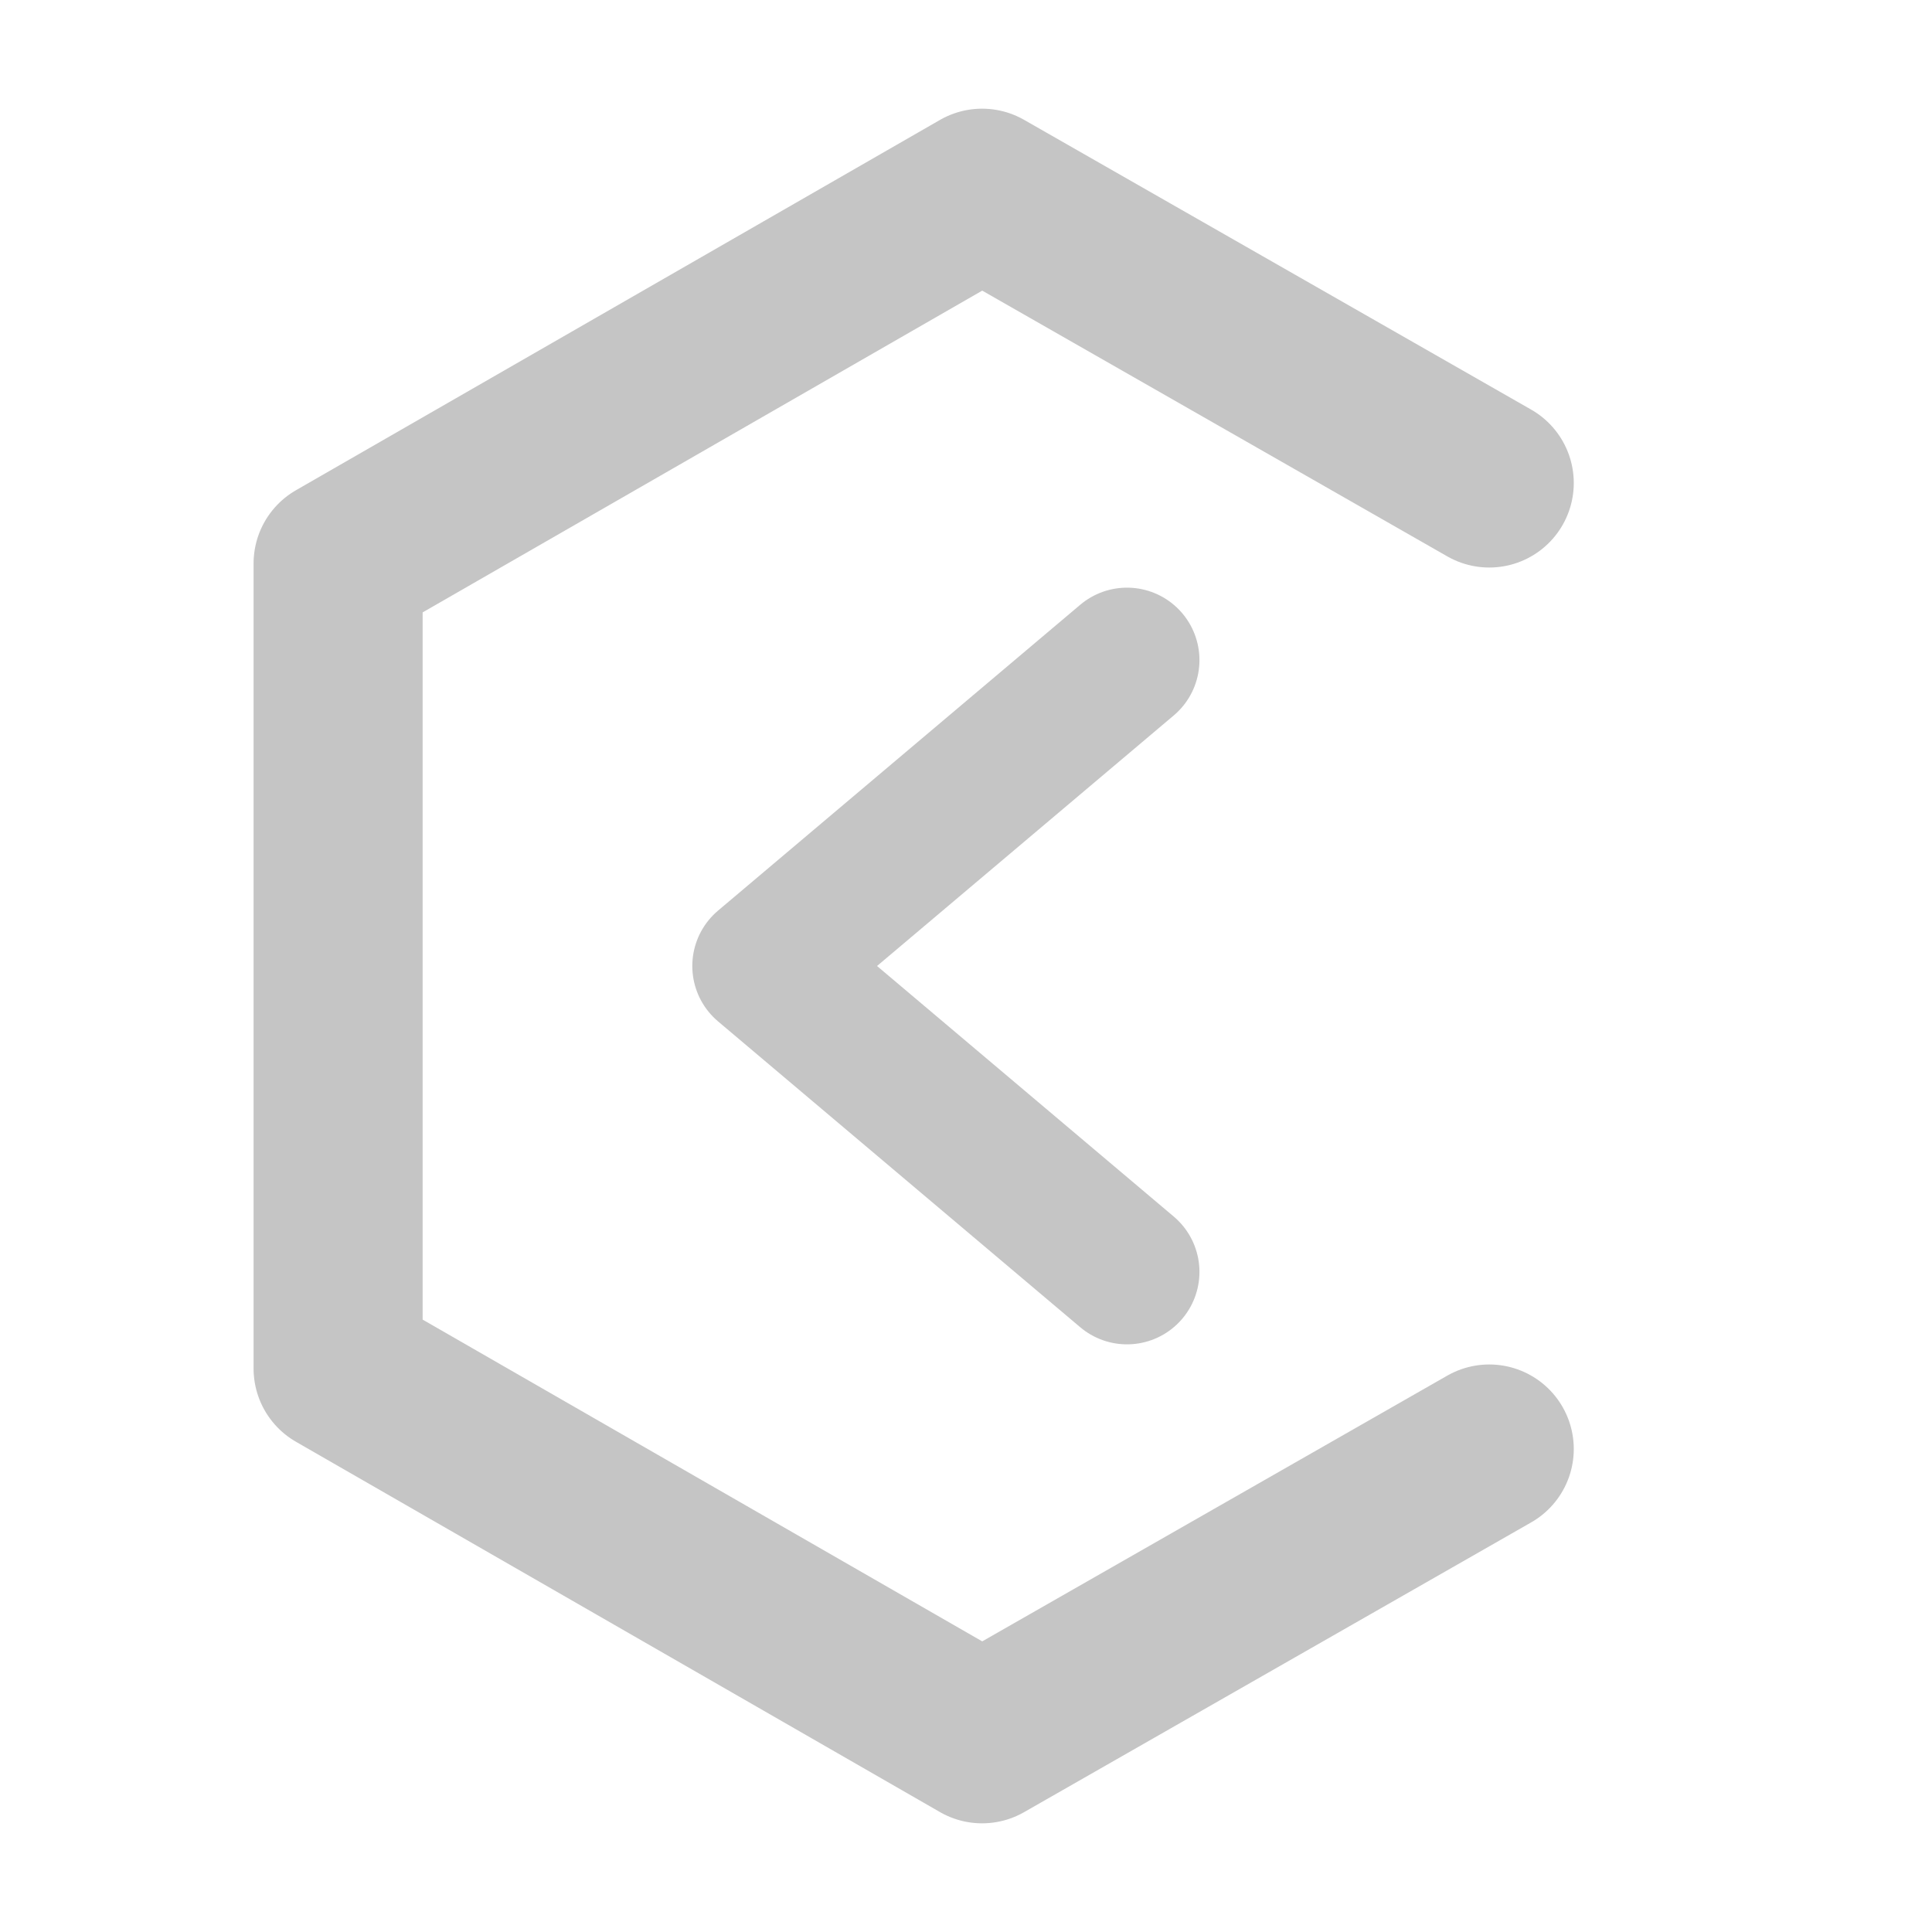
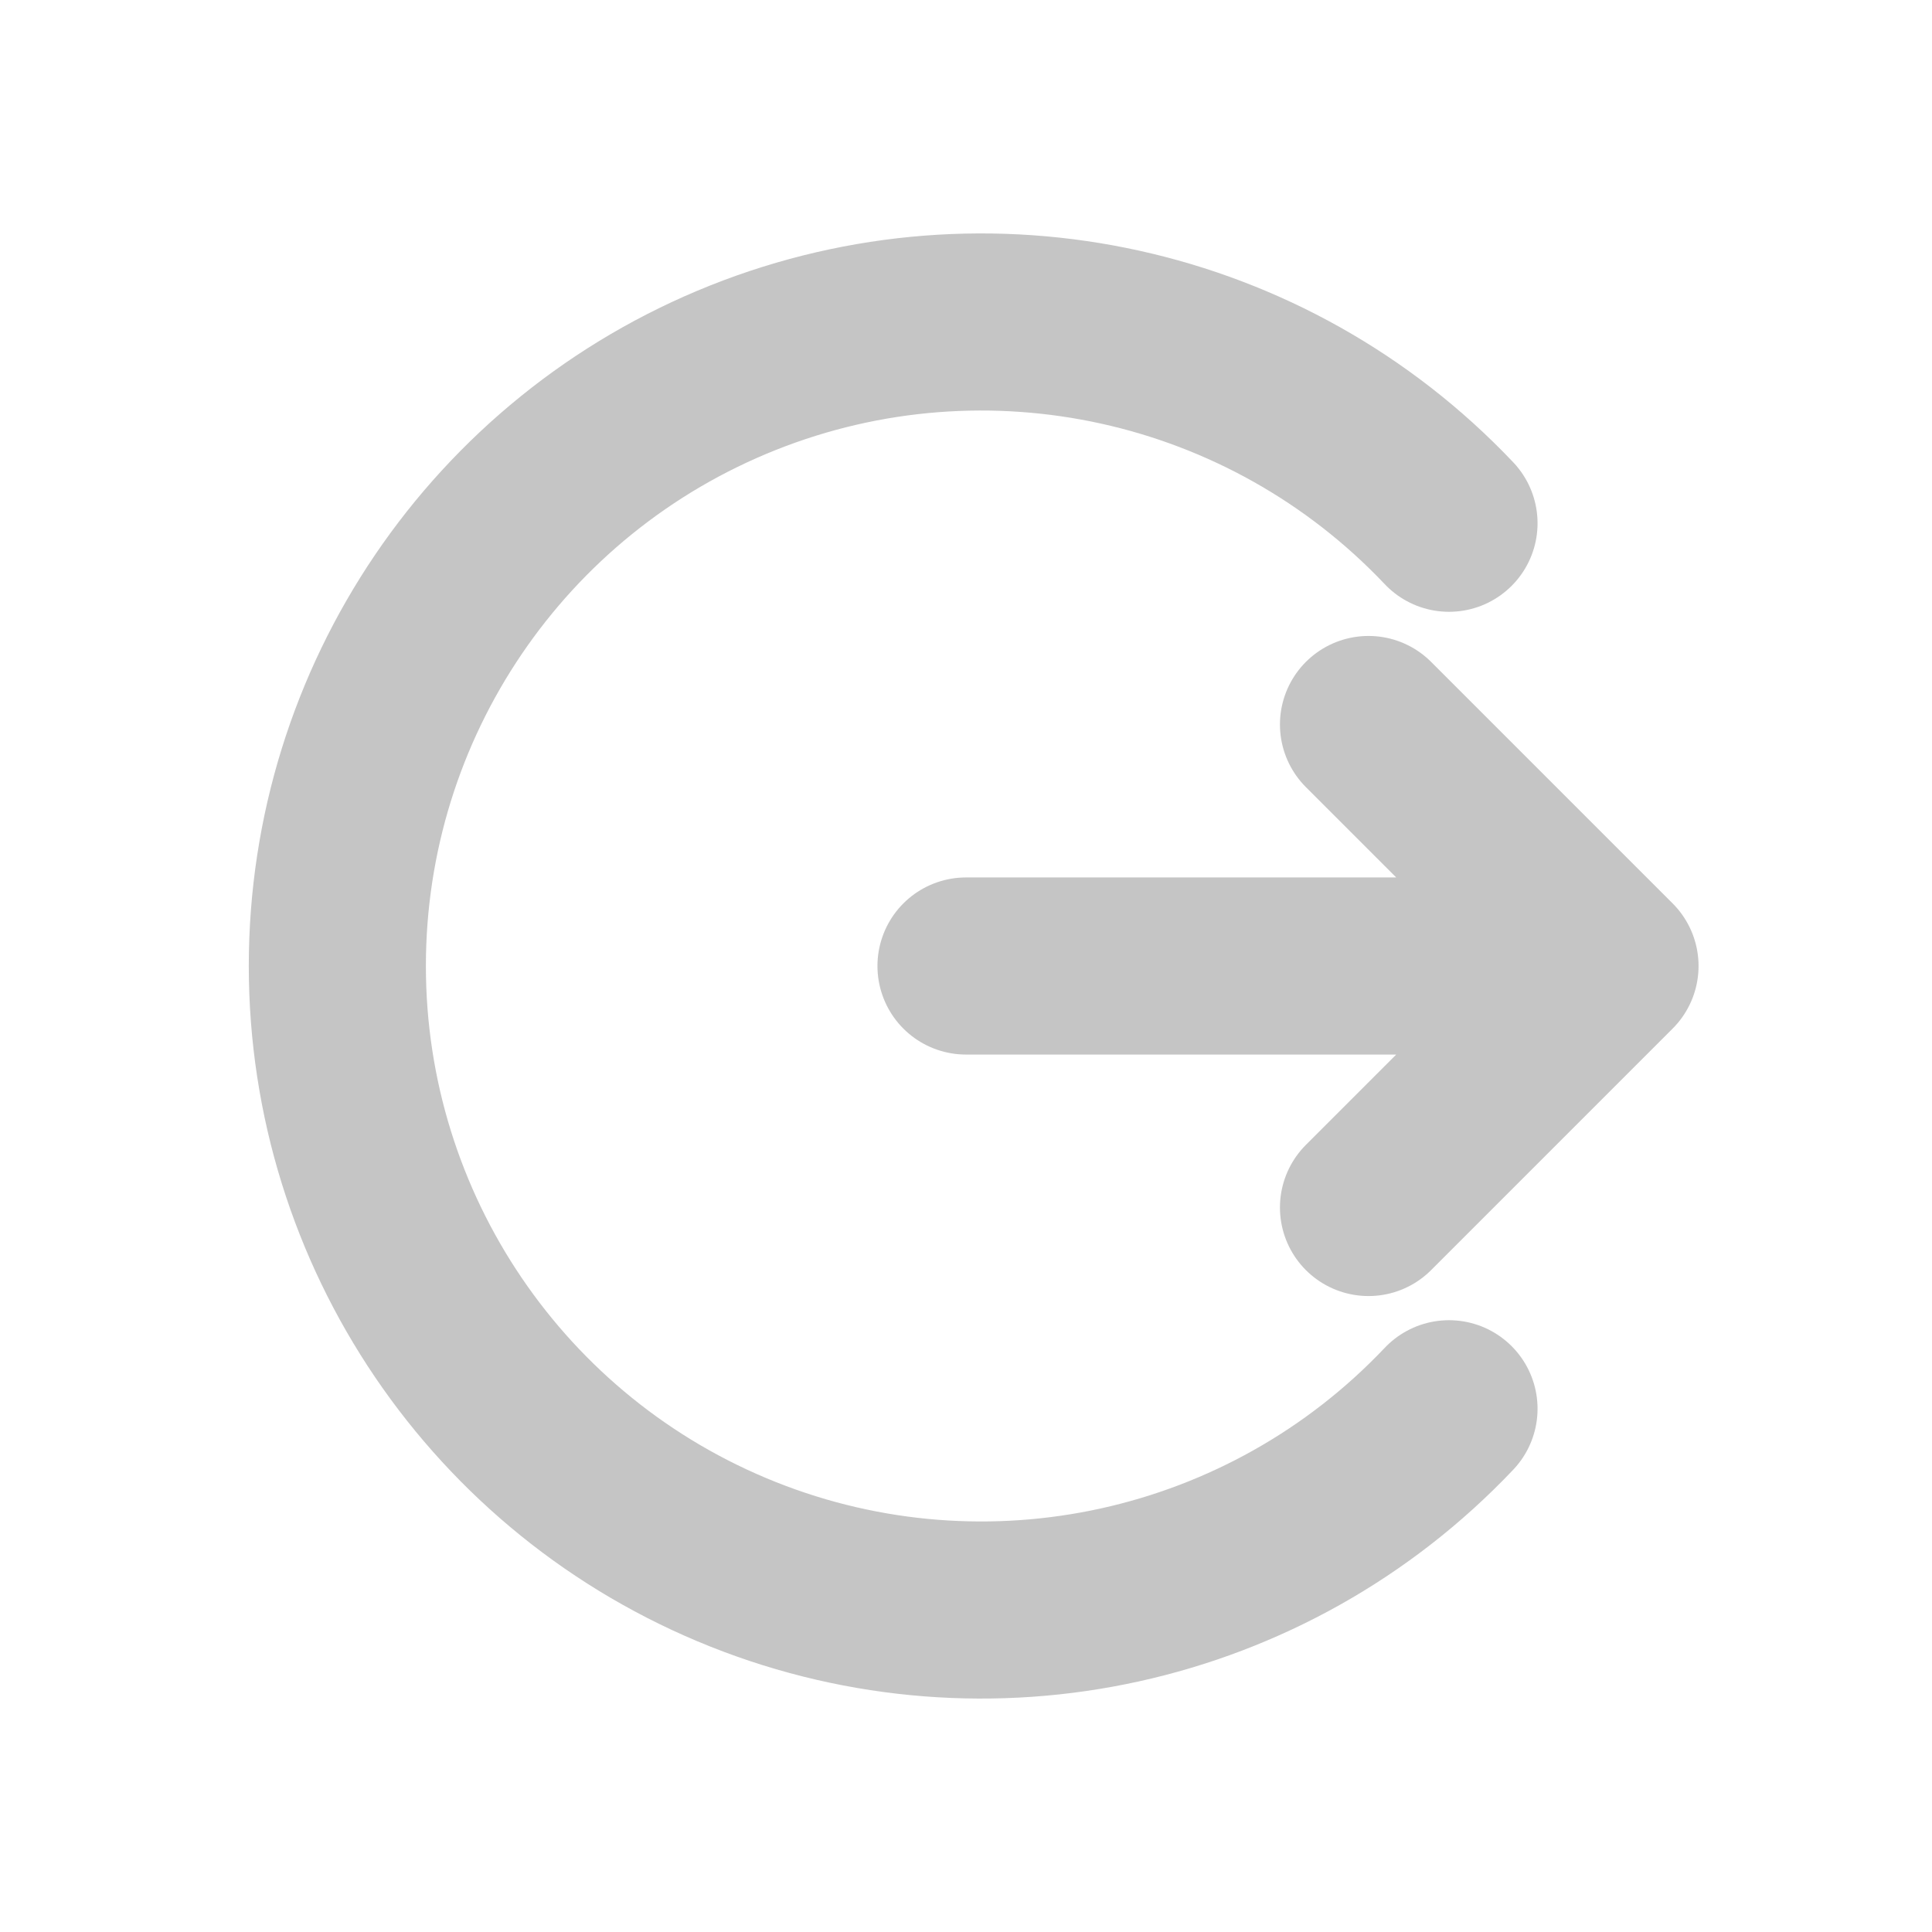
<svg xmlns="http://www.w3.org/2000/svg" width="24" height="24" viewBox="0 0 24 24" fill="none">
-   <path d="m18.5 6-6.3-3.6-8 4.6v10l8 4.6 6.3-3.6" stroke="#c5c5c5" stroke-width="2.1" stroke-linecap="round" stroke-linejoin="round" />
-   <path d="m14 8.2-4.5 3.8 4.5 3.8" stroke="#c5c5c5" stroke-width="1.8" stroke-linecap="round" stroke-linejoin="round" />
+   <path d="M18 6.5a8 8 0 1 0 0 11" stroke="#c5c5c5" stroke-width="2.2" stroke-linecap="round" />
+   <path d="M12 12h8m-3-3 3 3-3 3" stroke="#c5c5c5" stroke-width="2.2" stroke-linecap="round" stroke-linejoin="round" />
</svg>
